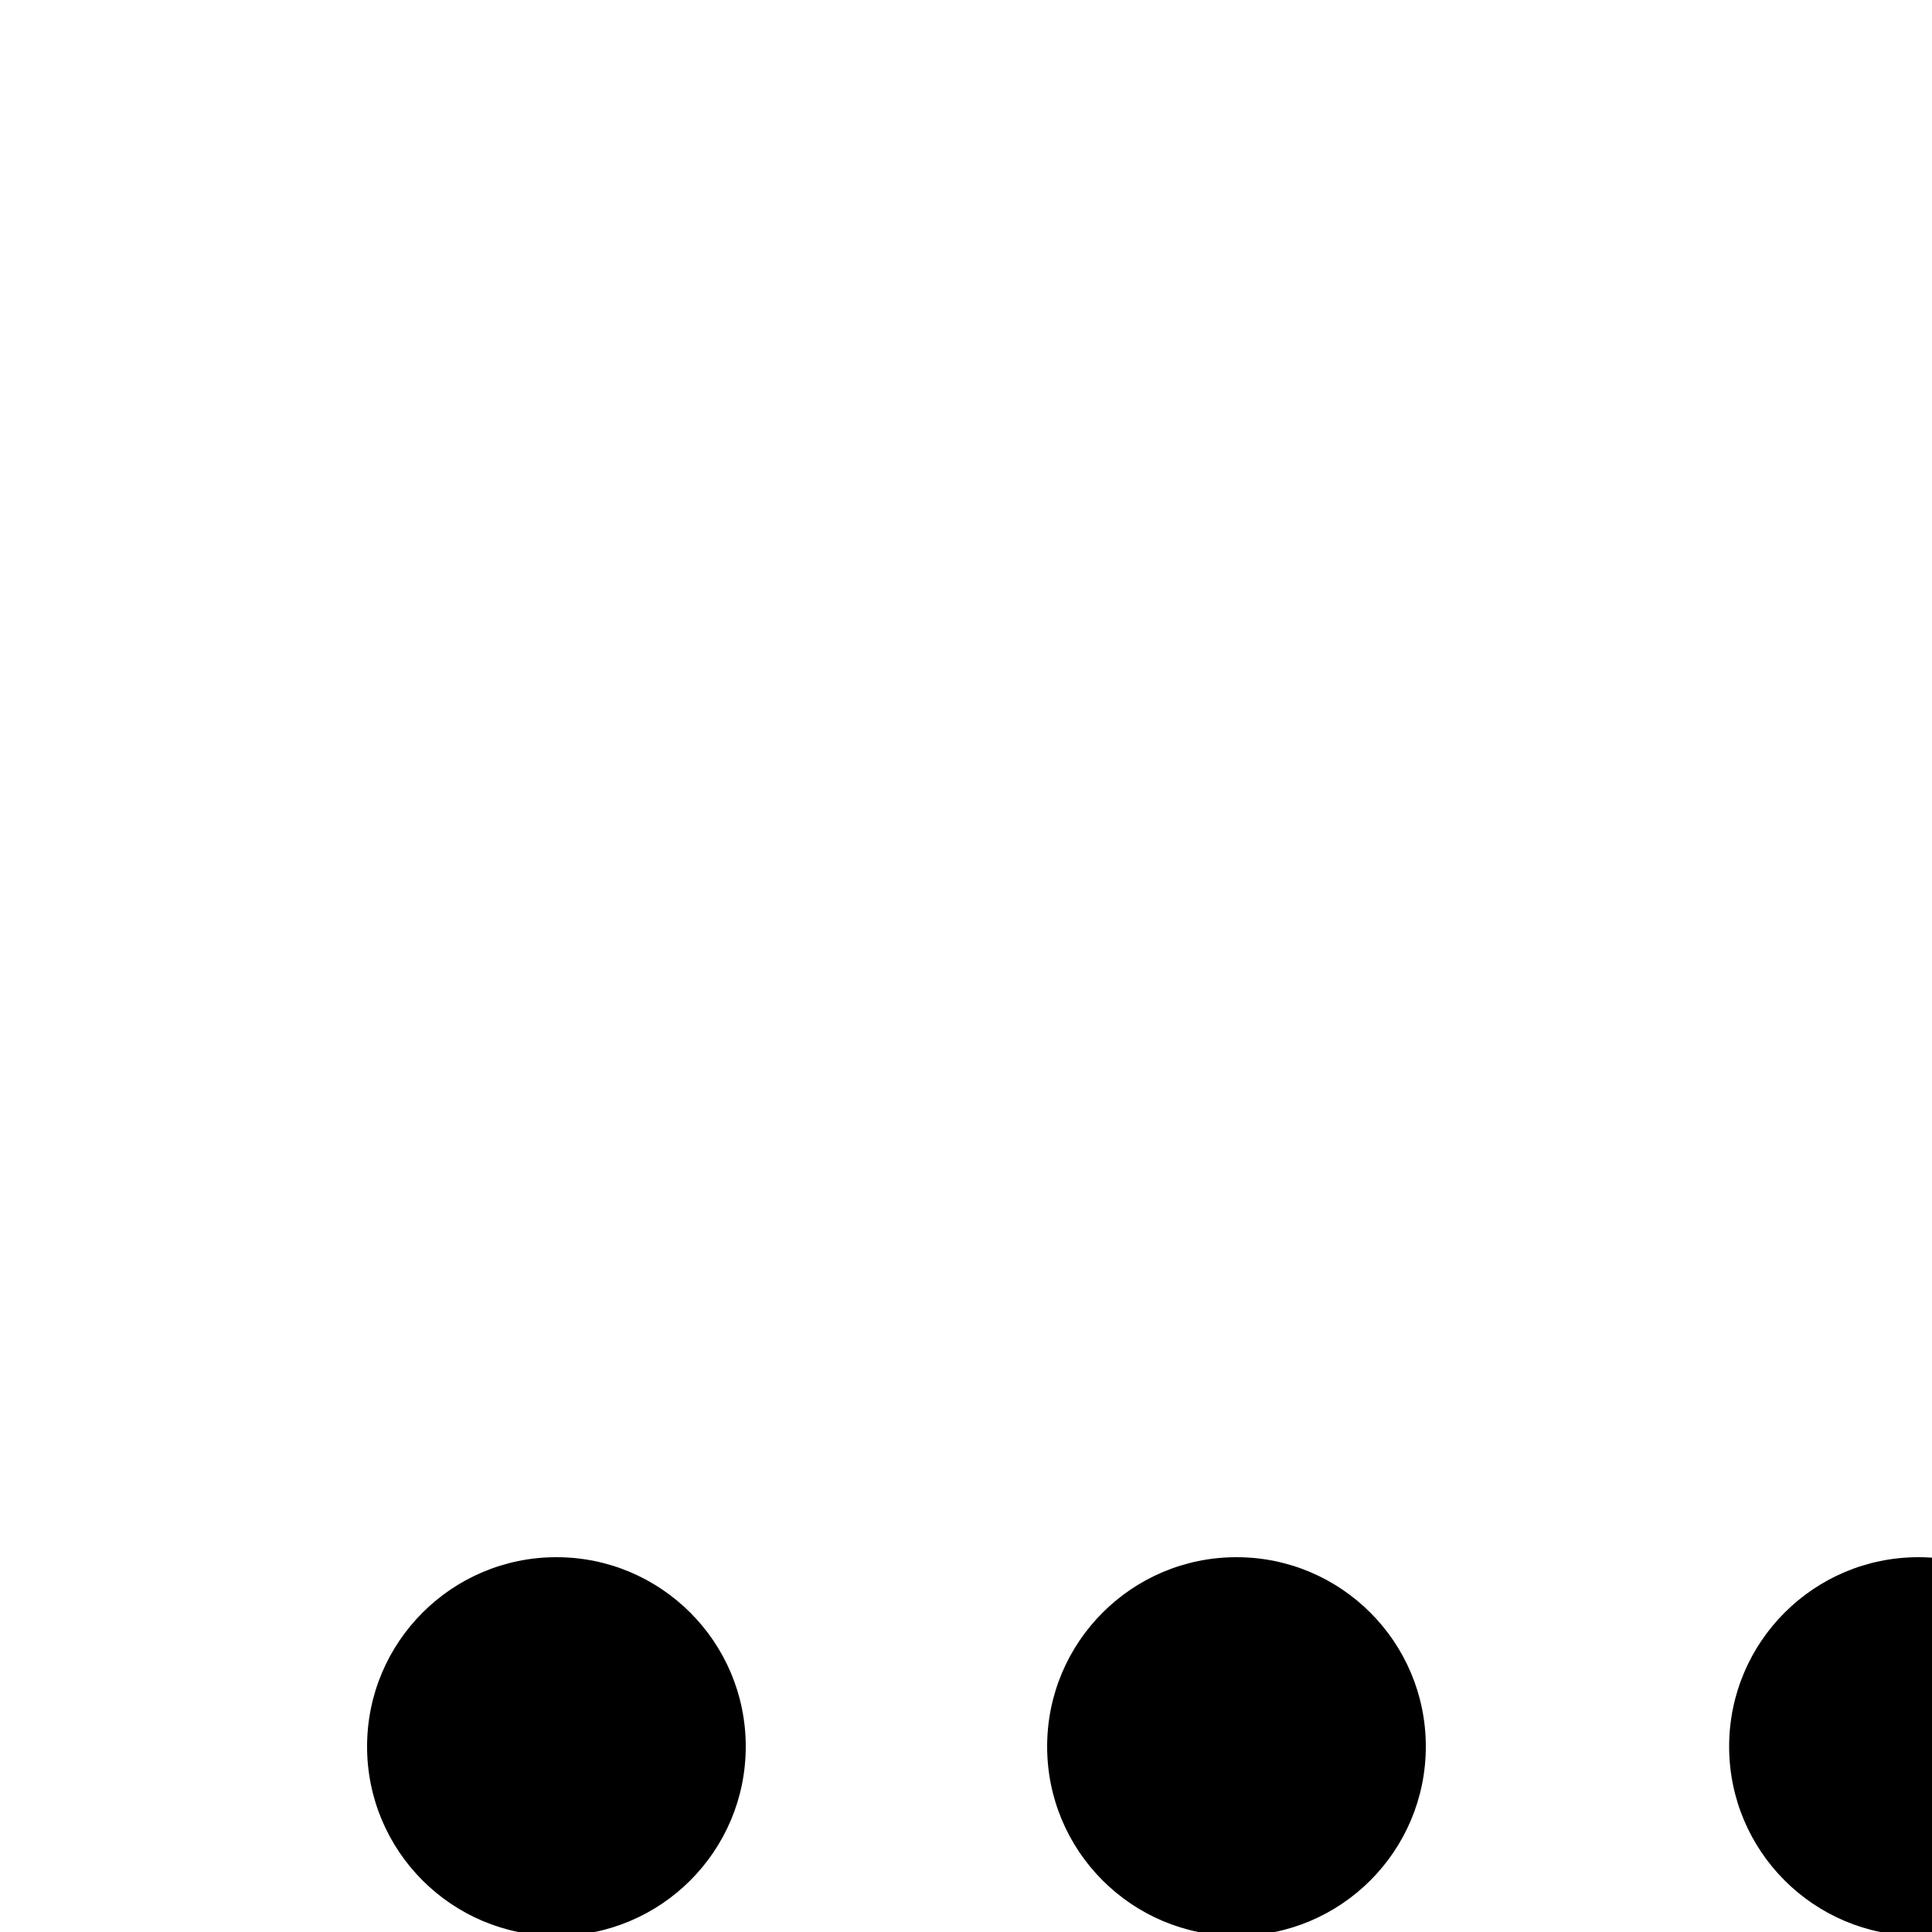
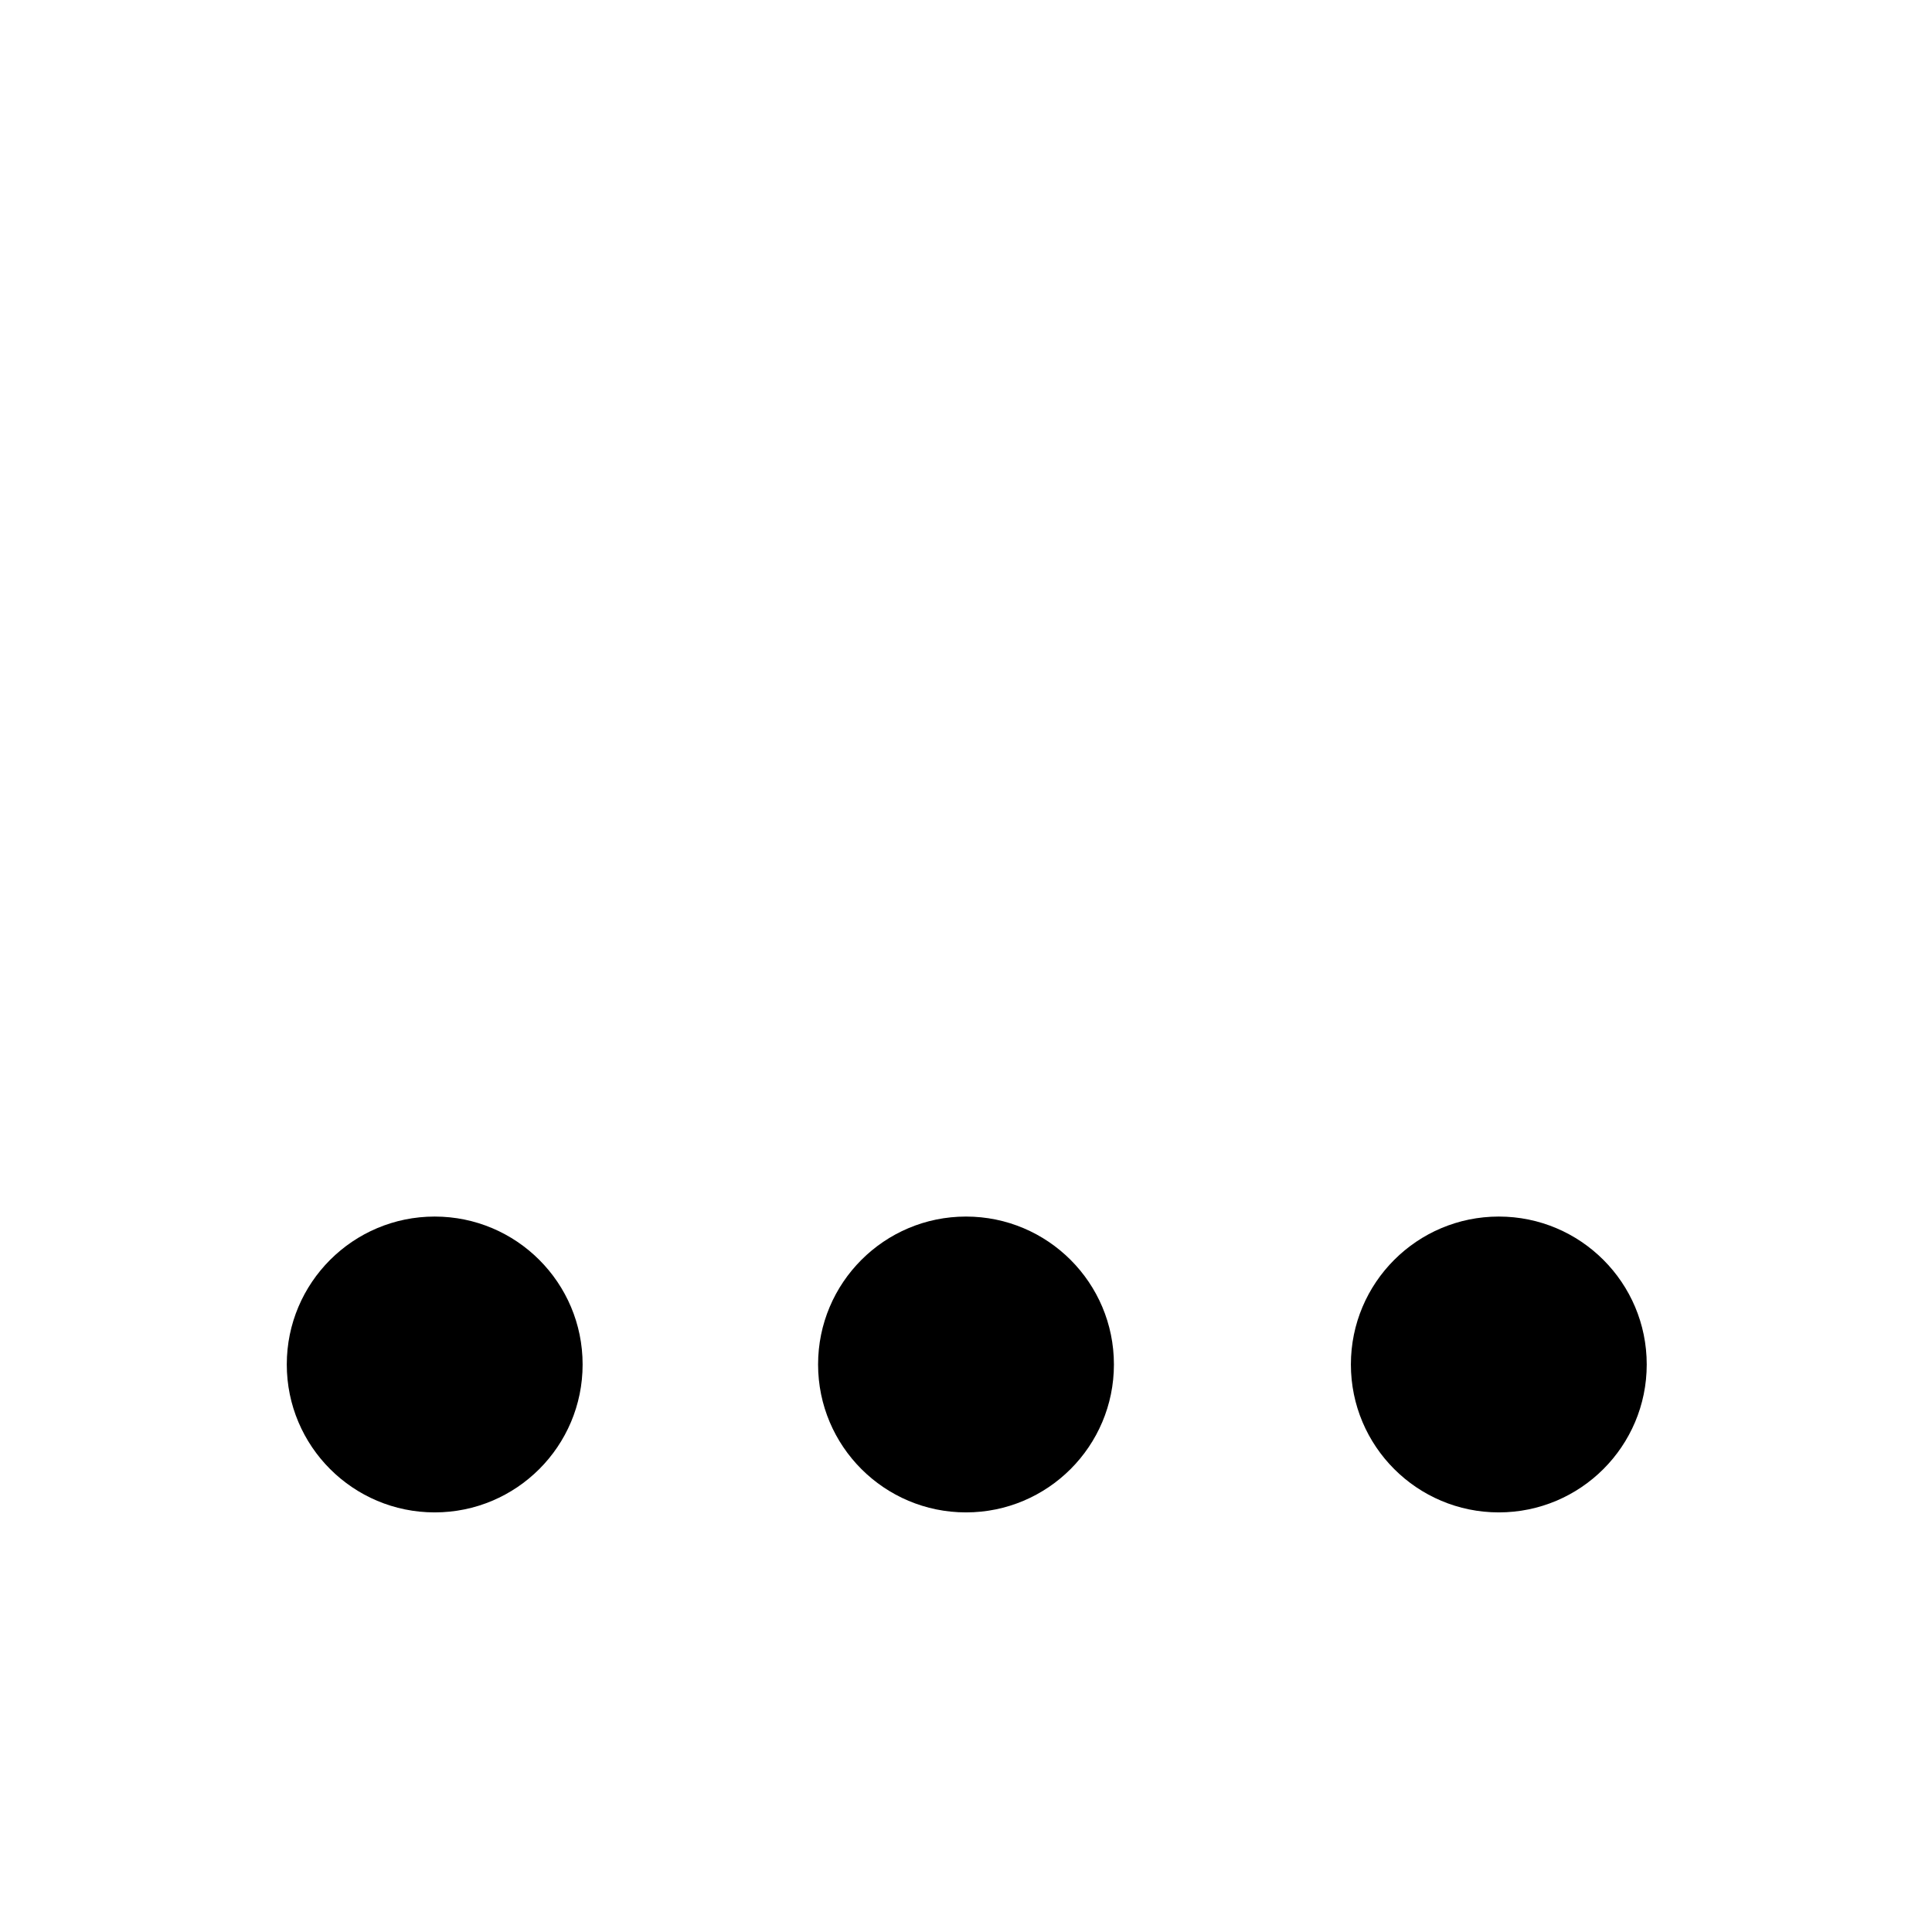
- <svg xmlns="http://www.w3.org/2000/svg" width="100" height="100">
+ <svg xmlns="http://www.w3.org/2000/svg" width="128" height="128">
  <g id="other">
    <circle cx="64" cy="90.4" r="9.8" fill="currentColor" />
    <circle cx="99.3" cy="90.4" r="9.8" fill="currentColor" />
    <circle cx="28.8" cy="90.4" r="9.8" fill="currentColor" />
  </g>
</svg>
